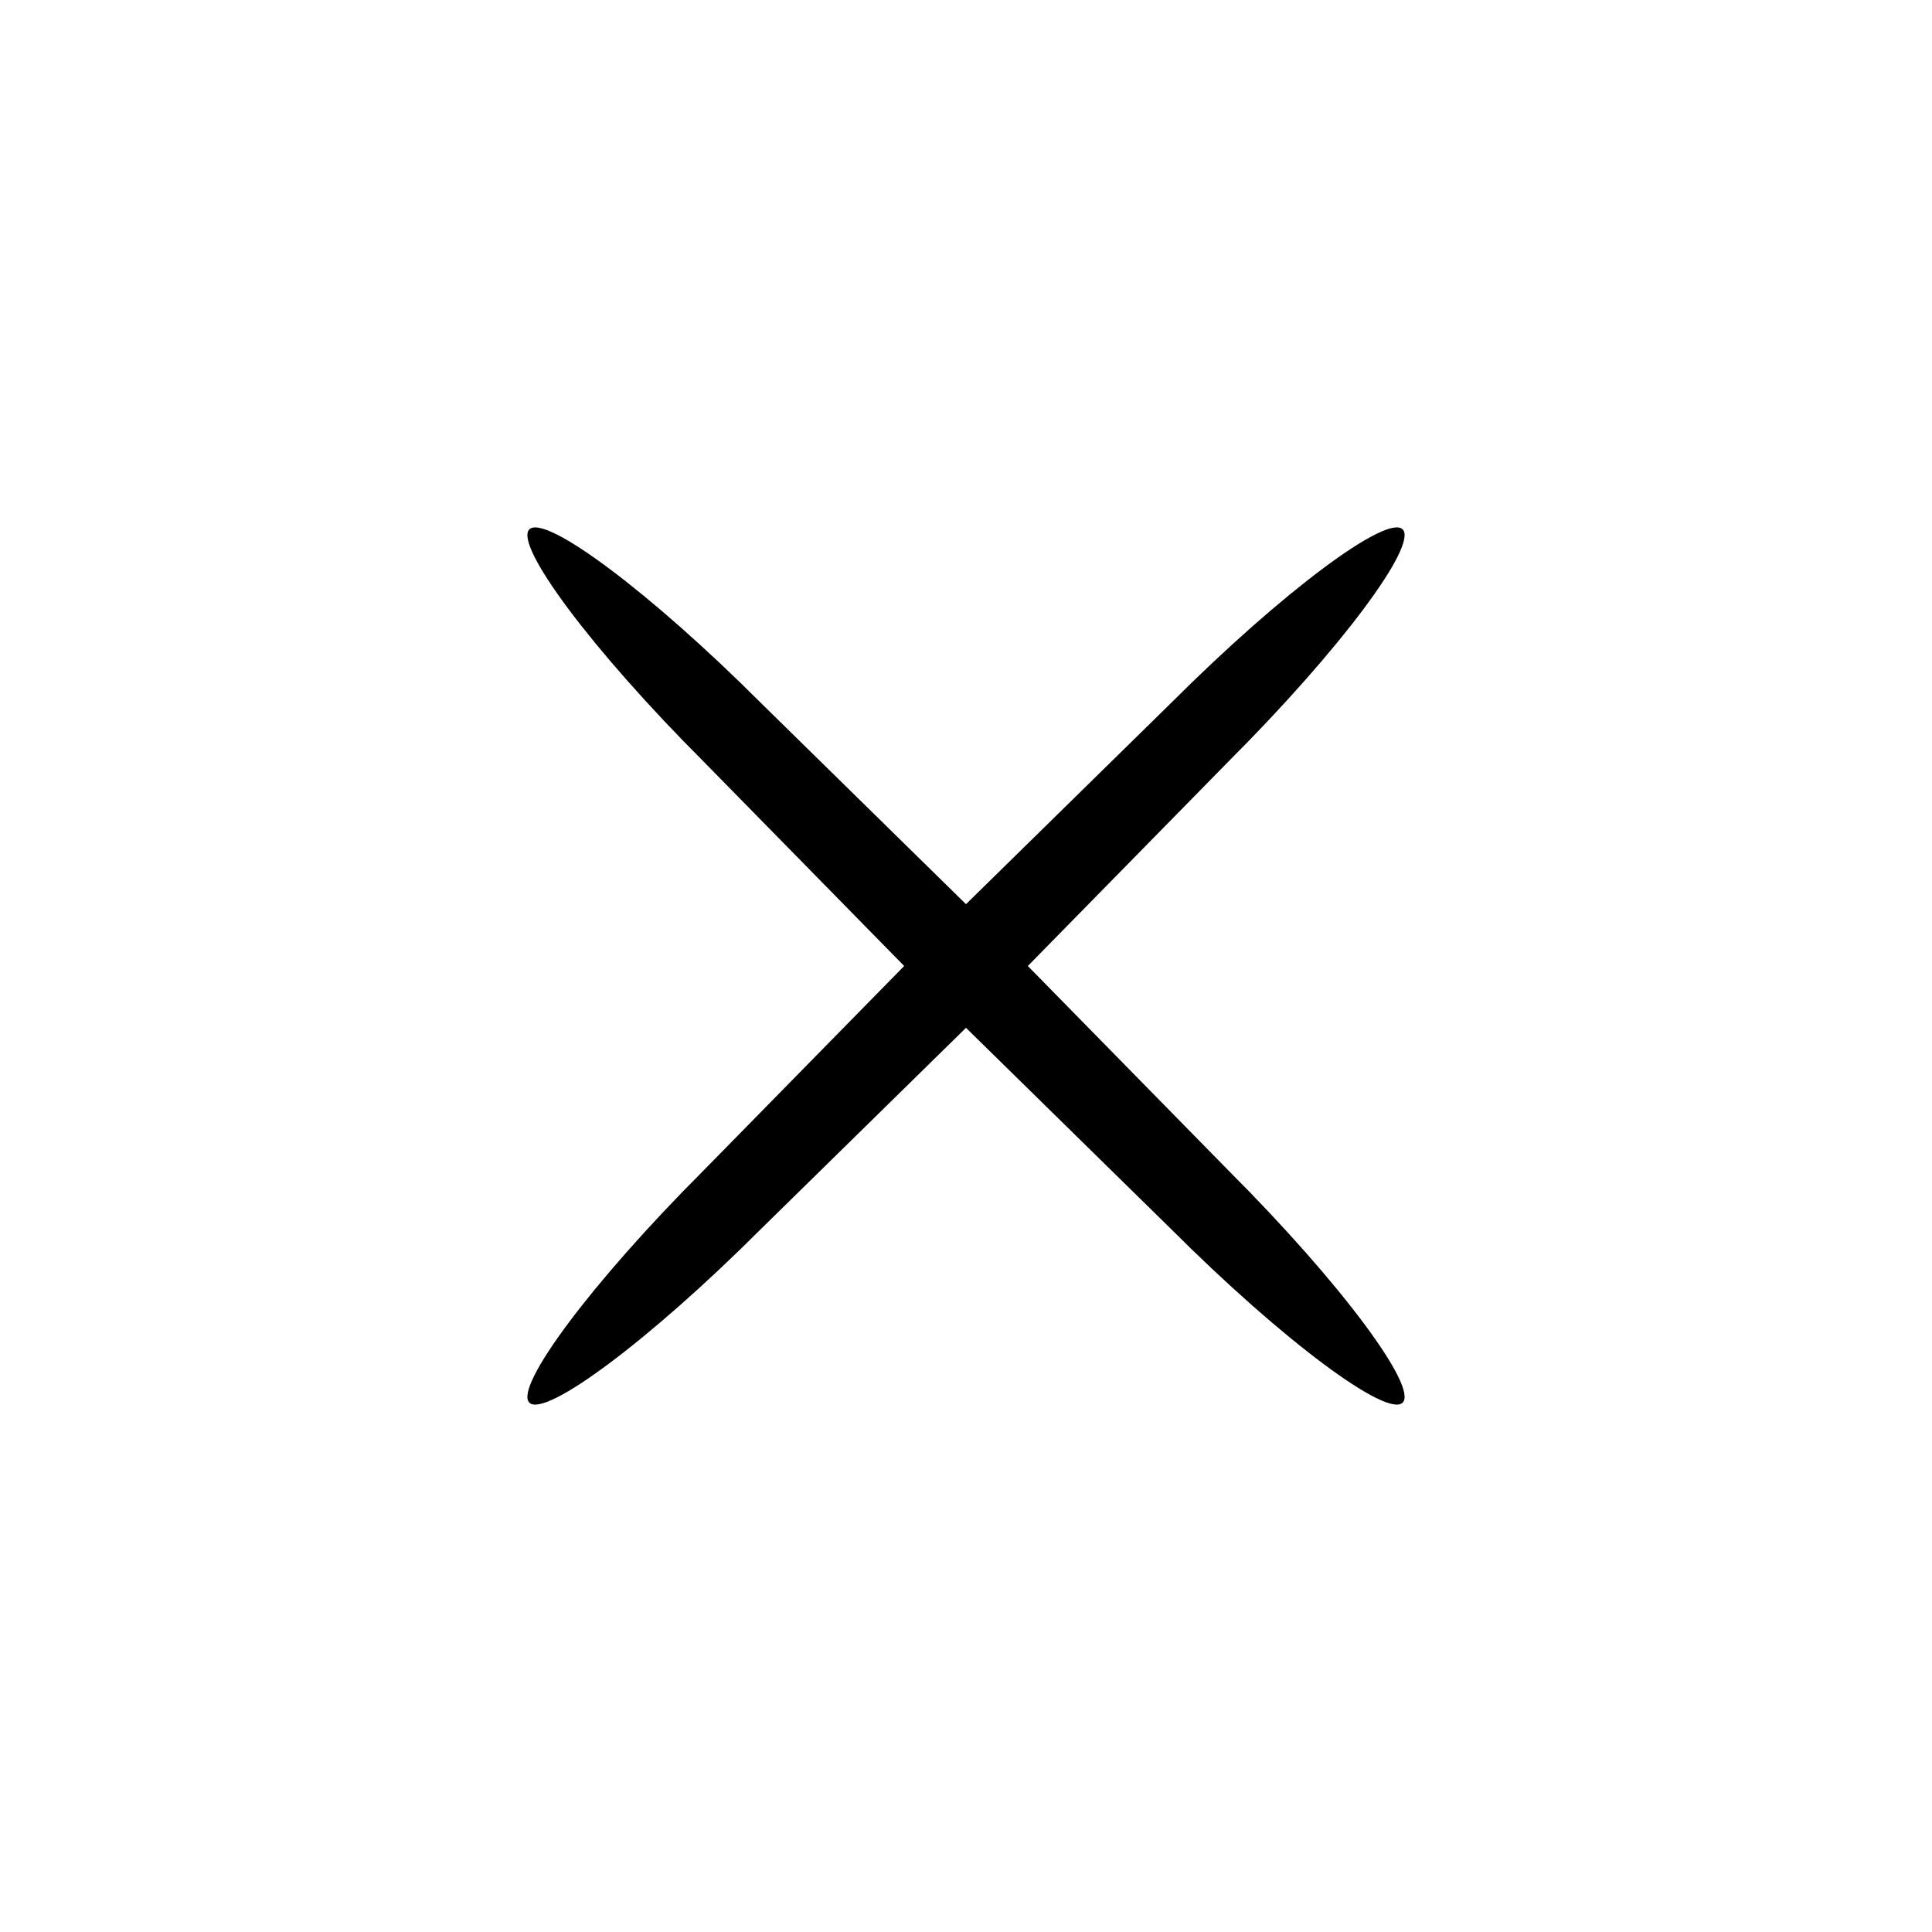
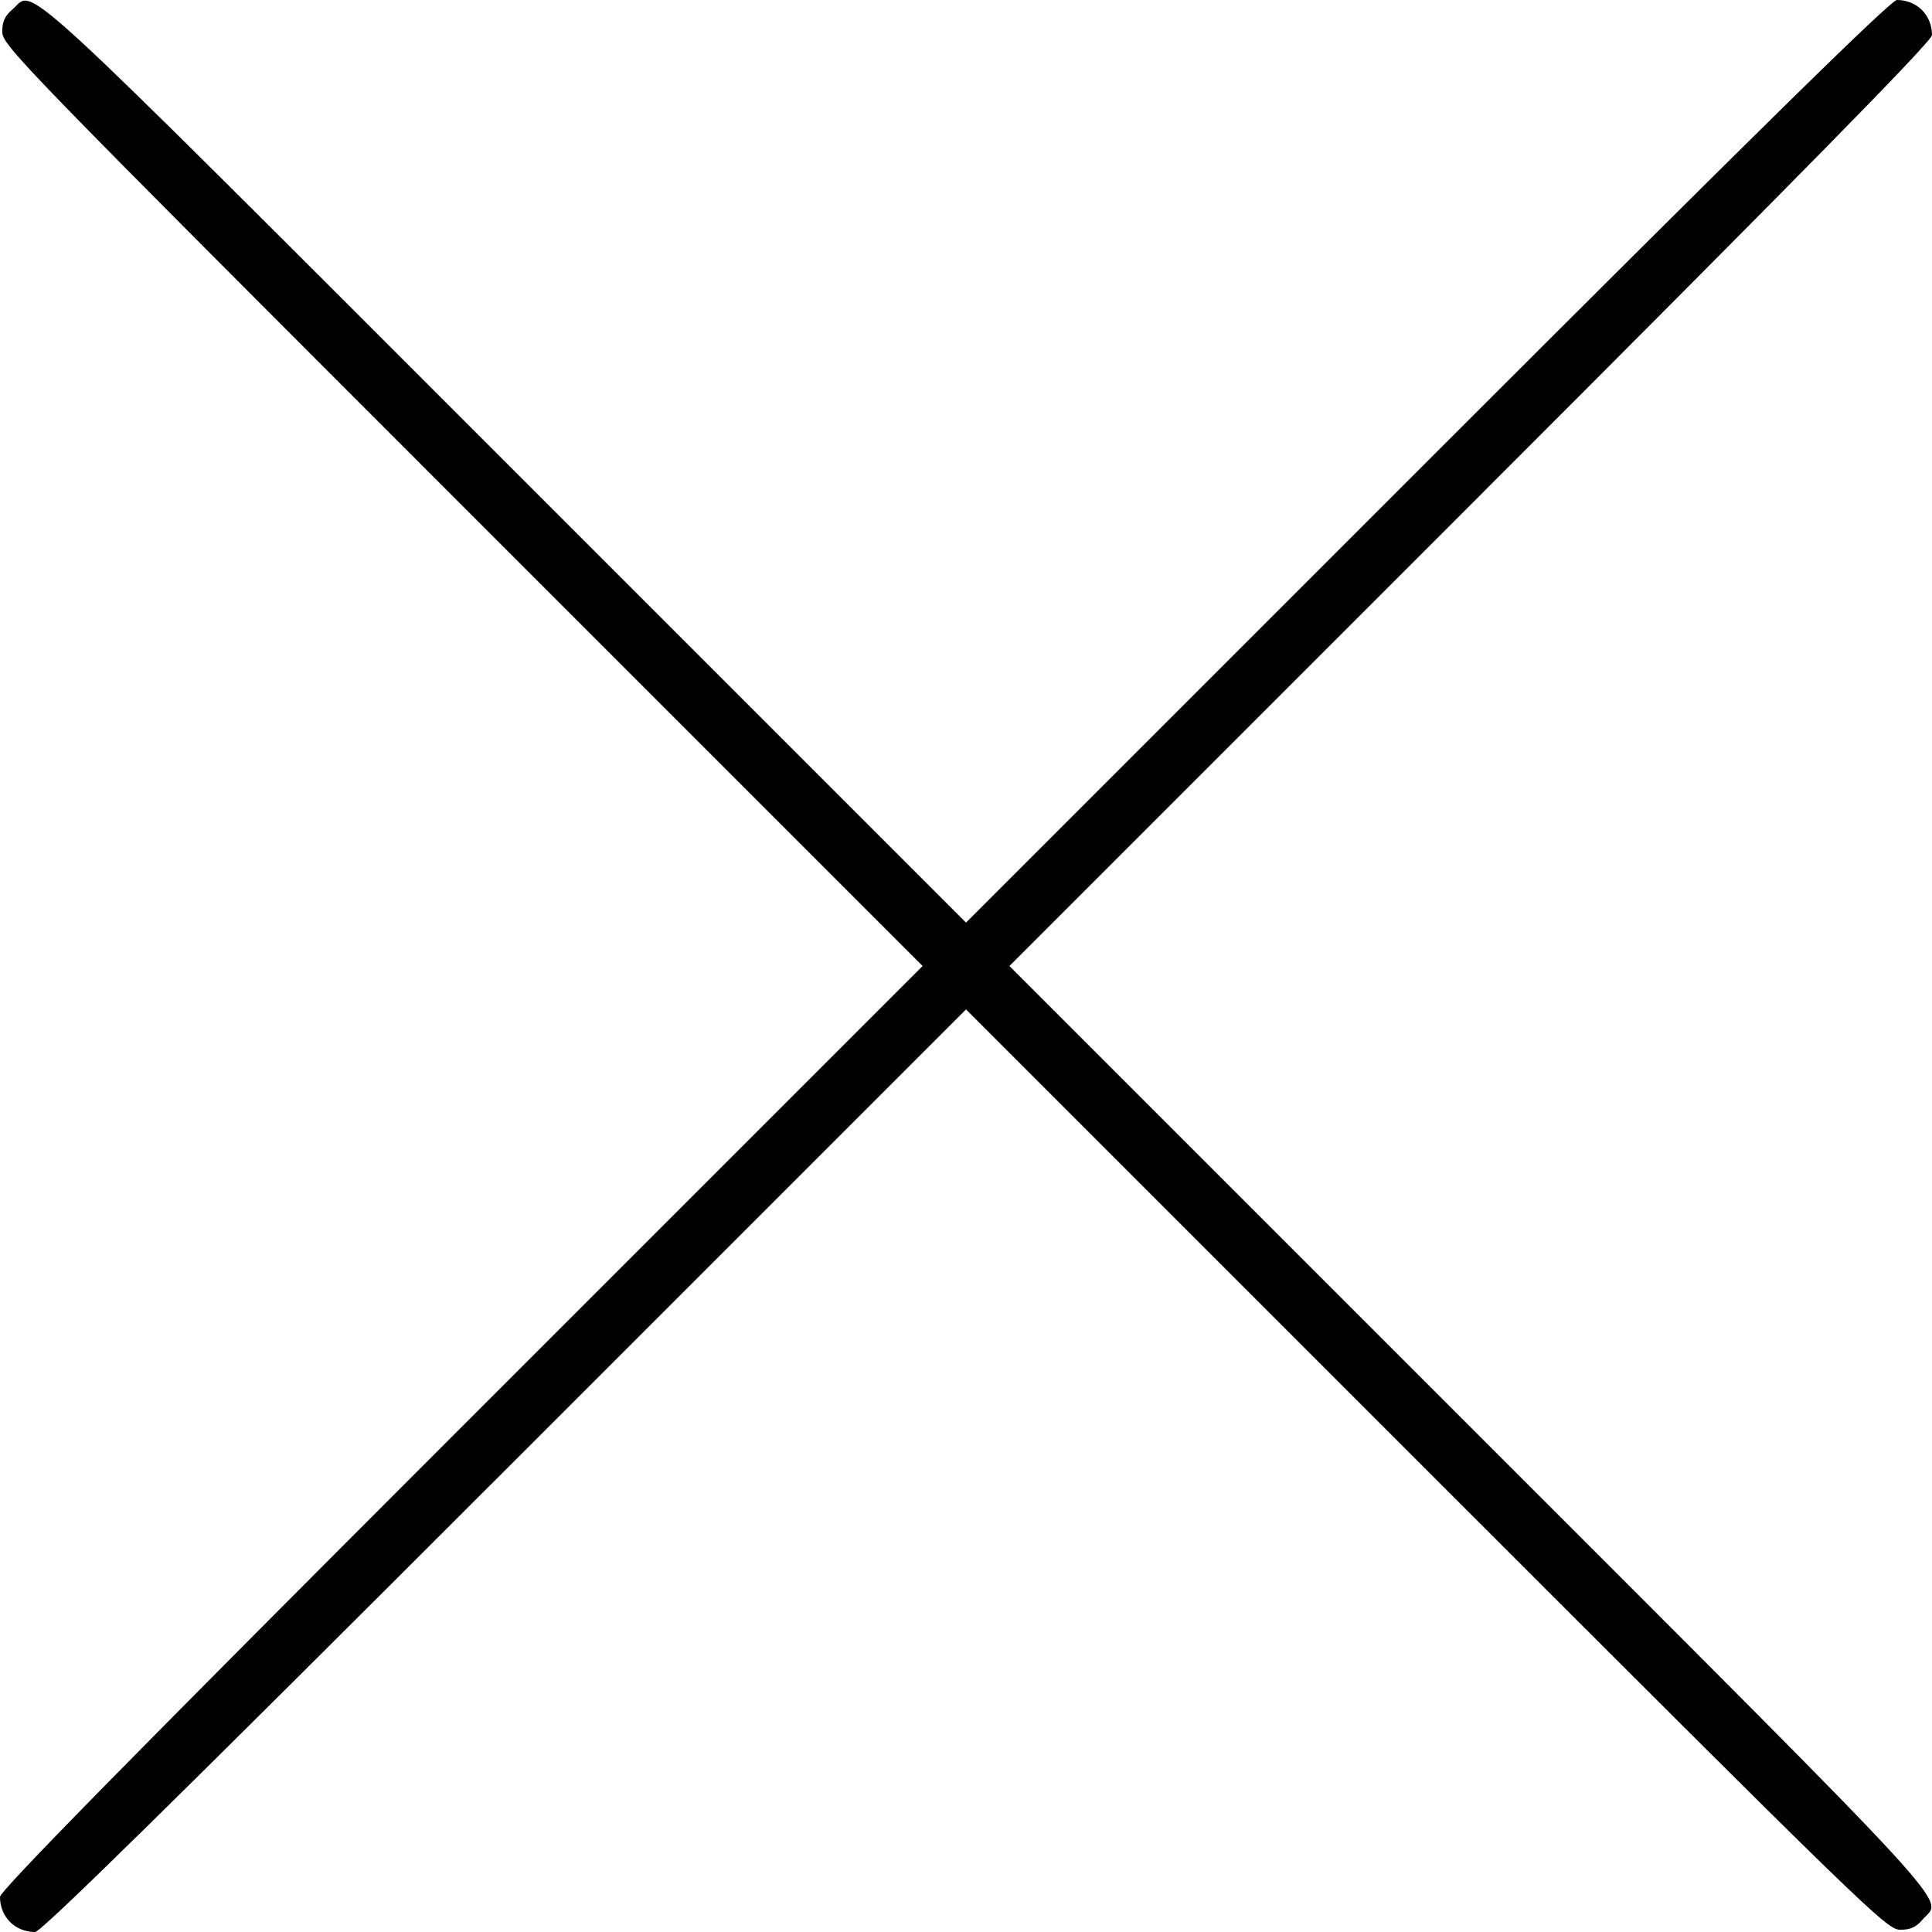
- <svg xmlns="http://www.w3.org/2000/svg" version="1.0" width="50pt" height="50pt" viewBox="0 0 50 50" preserveAspectRatio="xMidYMid meet">
-   <g transform="translate(0,50) scale(0.1,-0.1)" fill="#000000" stroke="none">
-     <path d="M137 363 c-4 -4 16 -31 45 -60 l52 -53 -52 -53 c-29 -29 -49 -56 -45 -60 4 -4 31 16 60 45 l53 52 53 -52 c29 -29 56 -49 60 -45 4 4 -16 31 -45 60 l-52 53 52 53 c29 29 49 56 45 60 -4 4 -31 -16 -60 -45 l-53 -52 -53 52 c-29 29 -56 49 -60 45z" />
+ <svg xmlns="http://www.w3.org/2000/svg" version="1.0" width="512pt" height="512pt" viewBox="0 0 512 512" preserveAspectRatio="xMidYMid meet">
+   <g transform="translate(0,512) scale(0.1,-0.1)" fill="#000000" stroke="none">
+     <path d="M34 5096 c-21 -18 -28 -32 -28 -60 0 -36 42 -79 1219 -1256 l1220 -1220 -1223 -1223 c-880 -880 -1222 -1228 -1222 -1244 0 -53 40 -93 93 -93 16 0 364 342 1244 1222 l1223 1223 1220 -1220 c1177 -1177 1220 -1219 1256 -1219 28 0 42 7 60 28 52 59 124 -19 -1198 1303 l-1223 1223 1223 1223 c880 880 1222 1228 1222 1244 0 53 -40 93 -93 93 -16 0 -364 -342 -1244 -1222 l-1223 -1223 -1223 1223 c-1322 1322 -1244 1250 -1303 1198z" />
  </g>
</svg>
